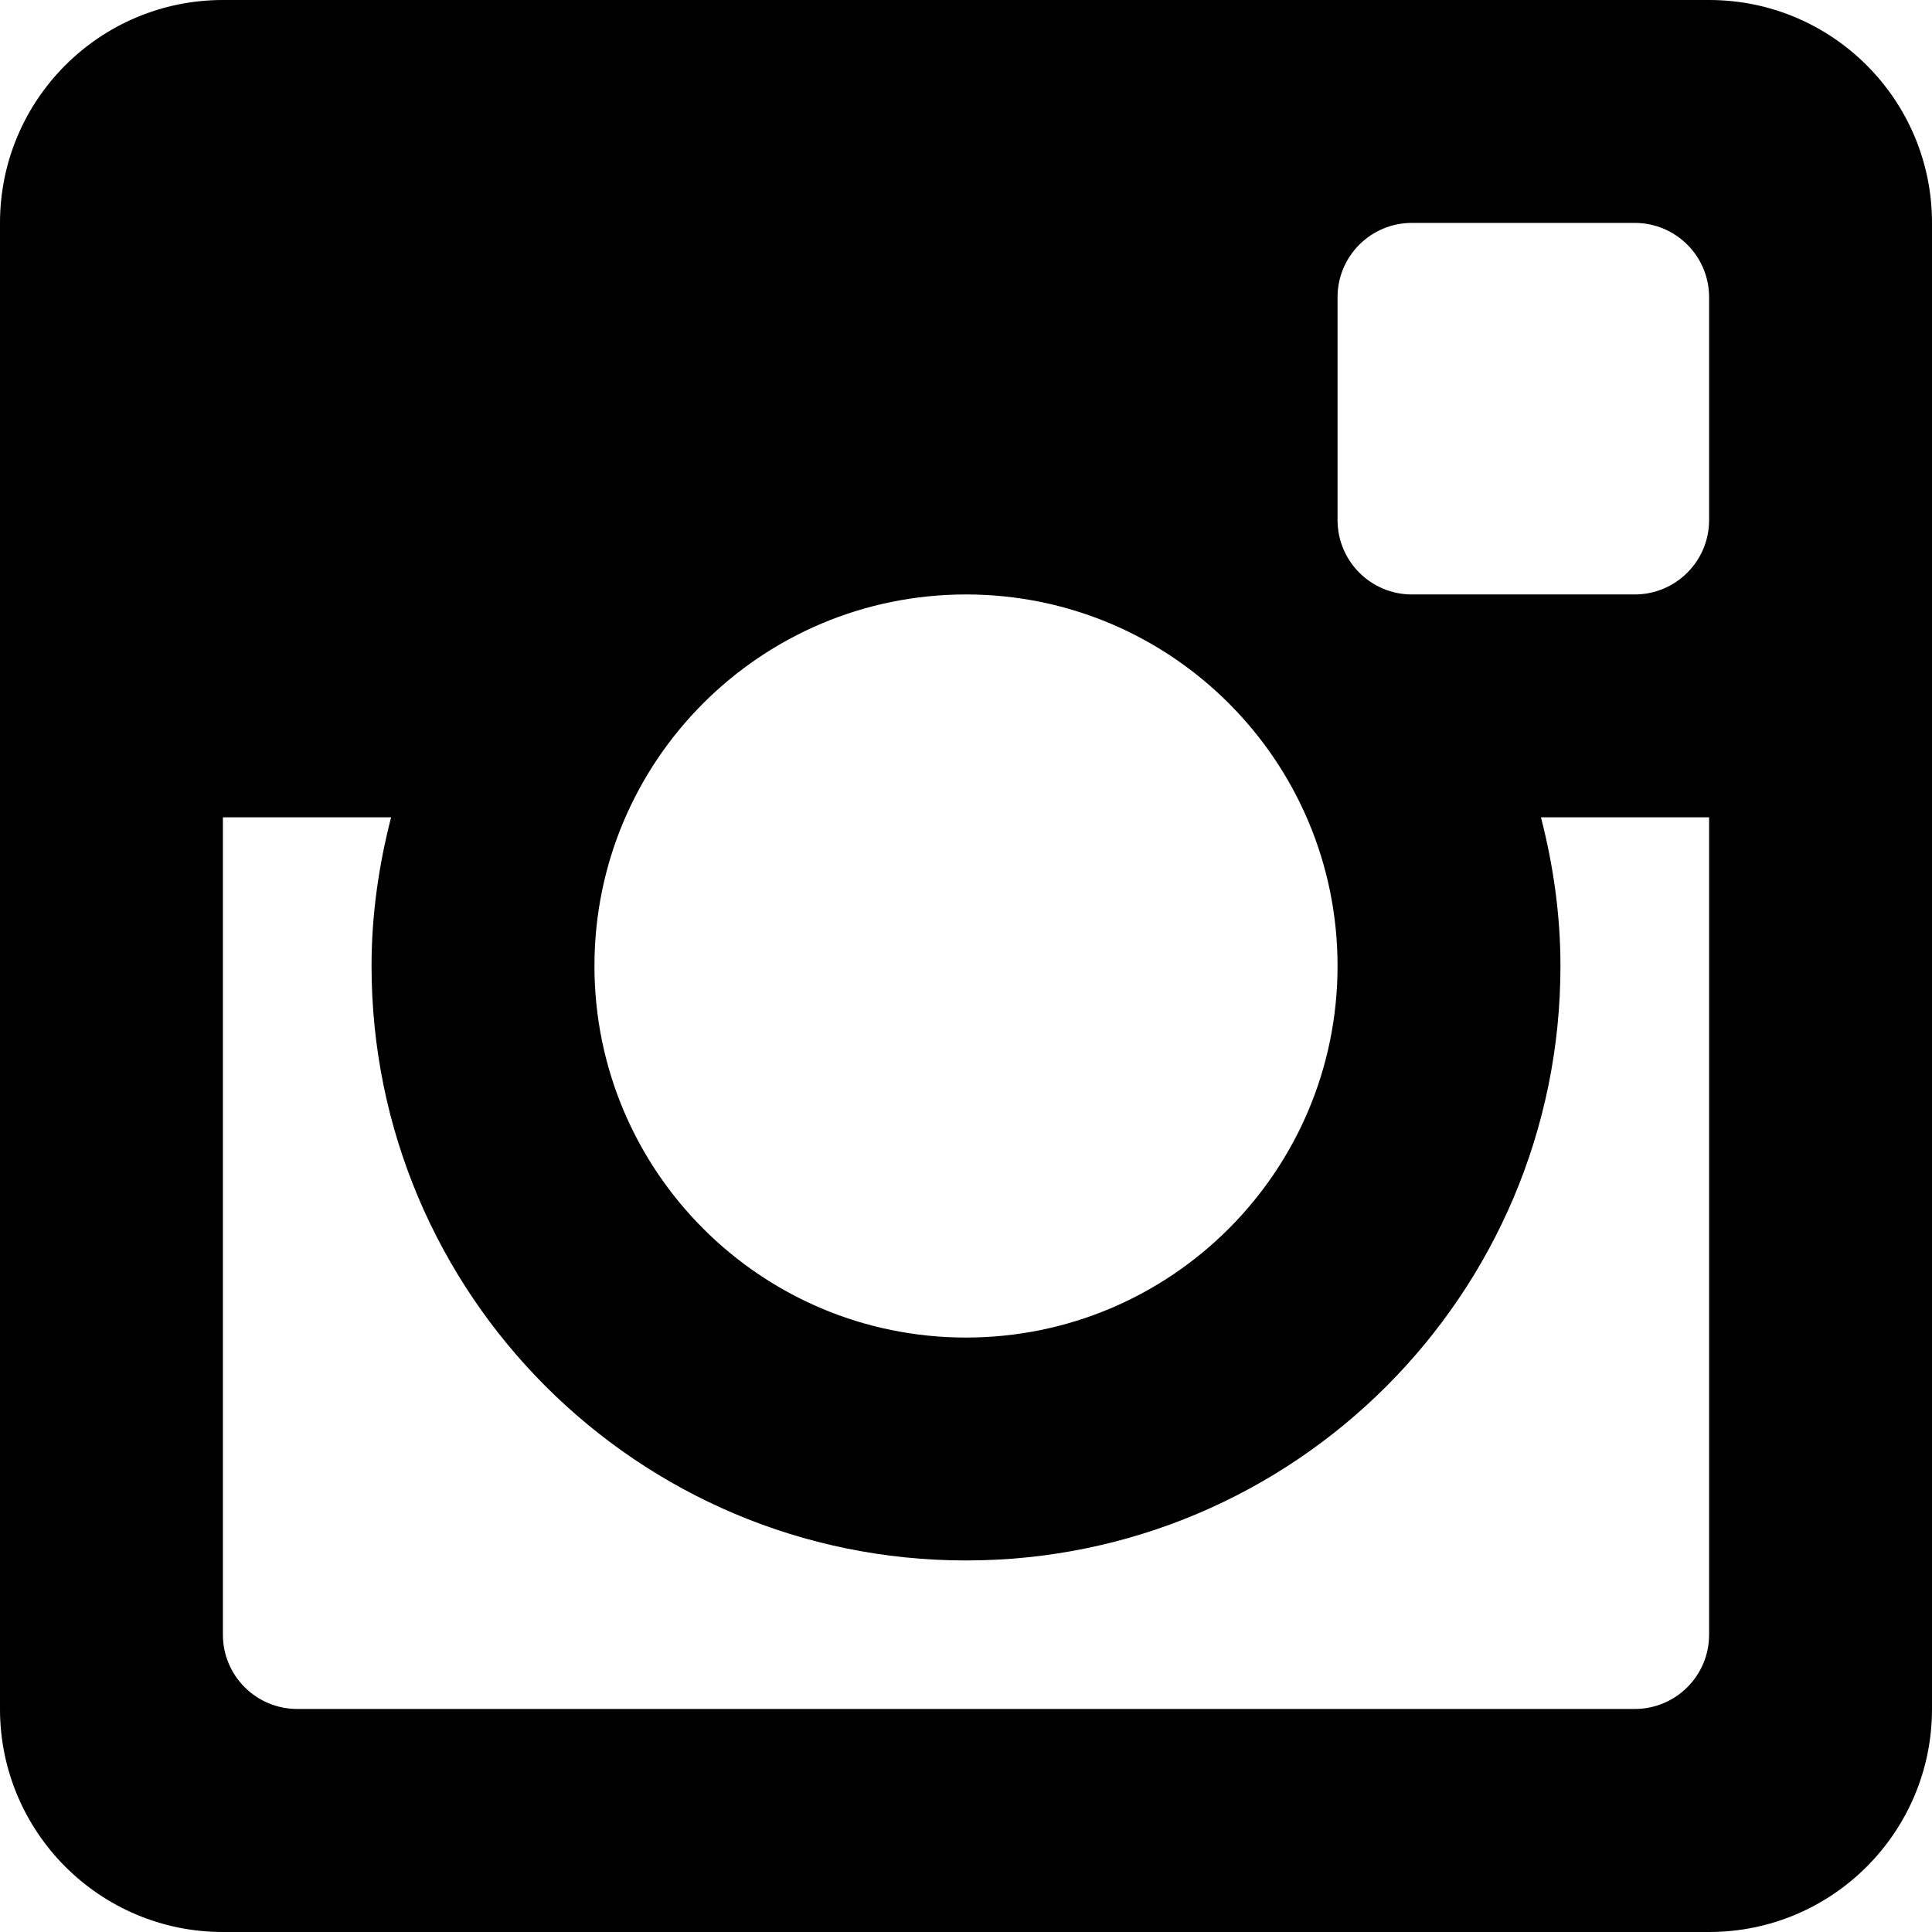
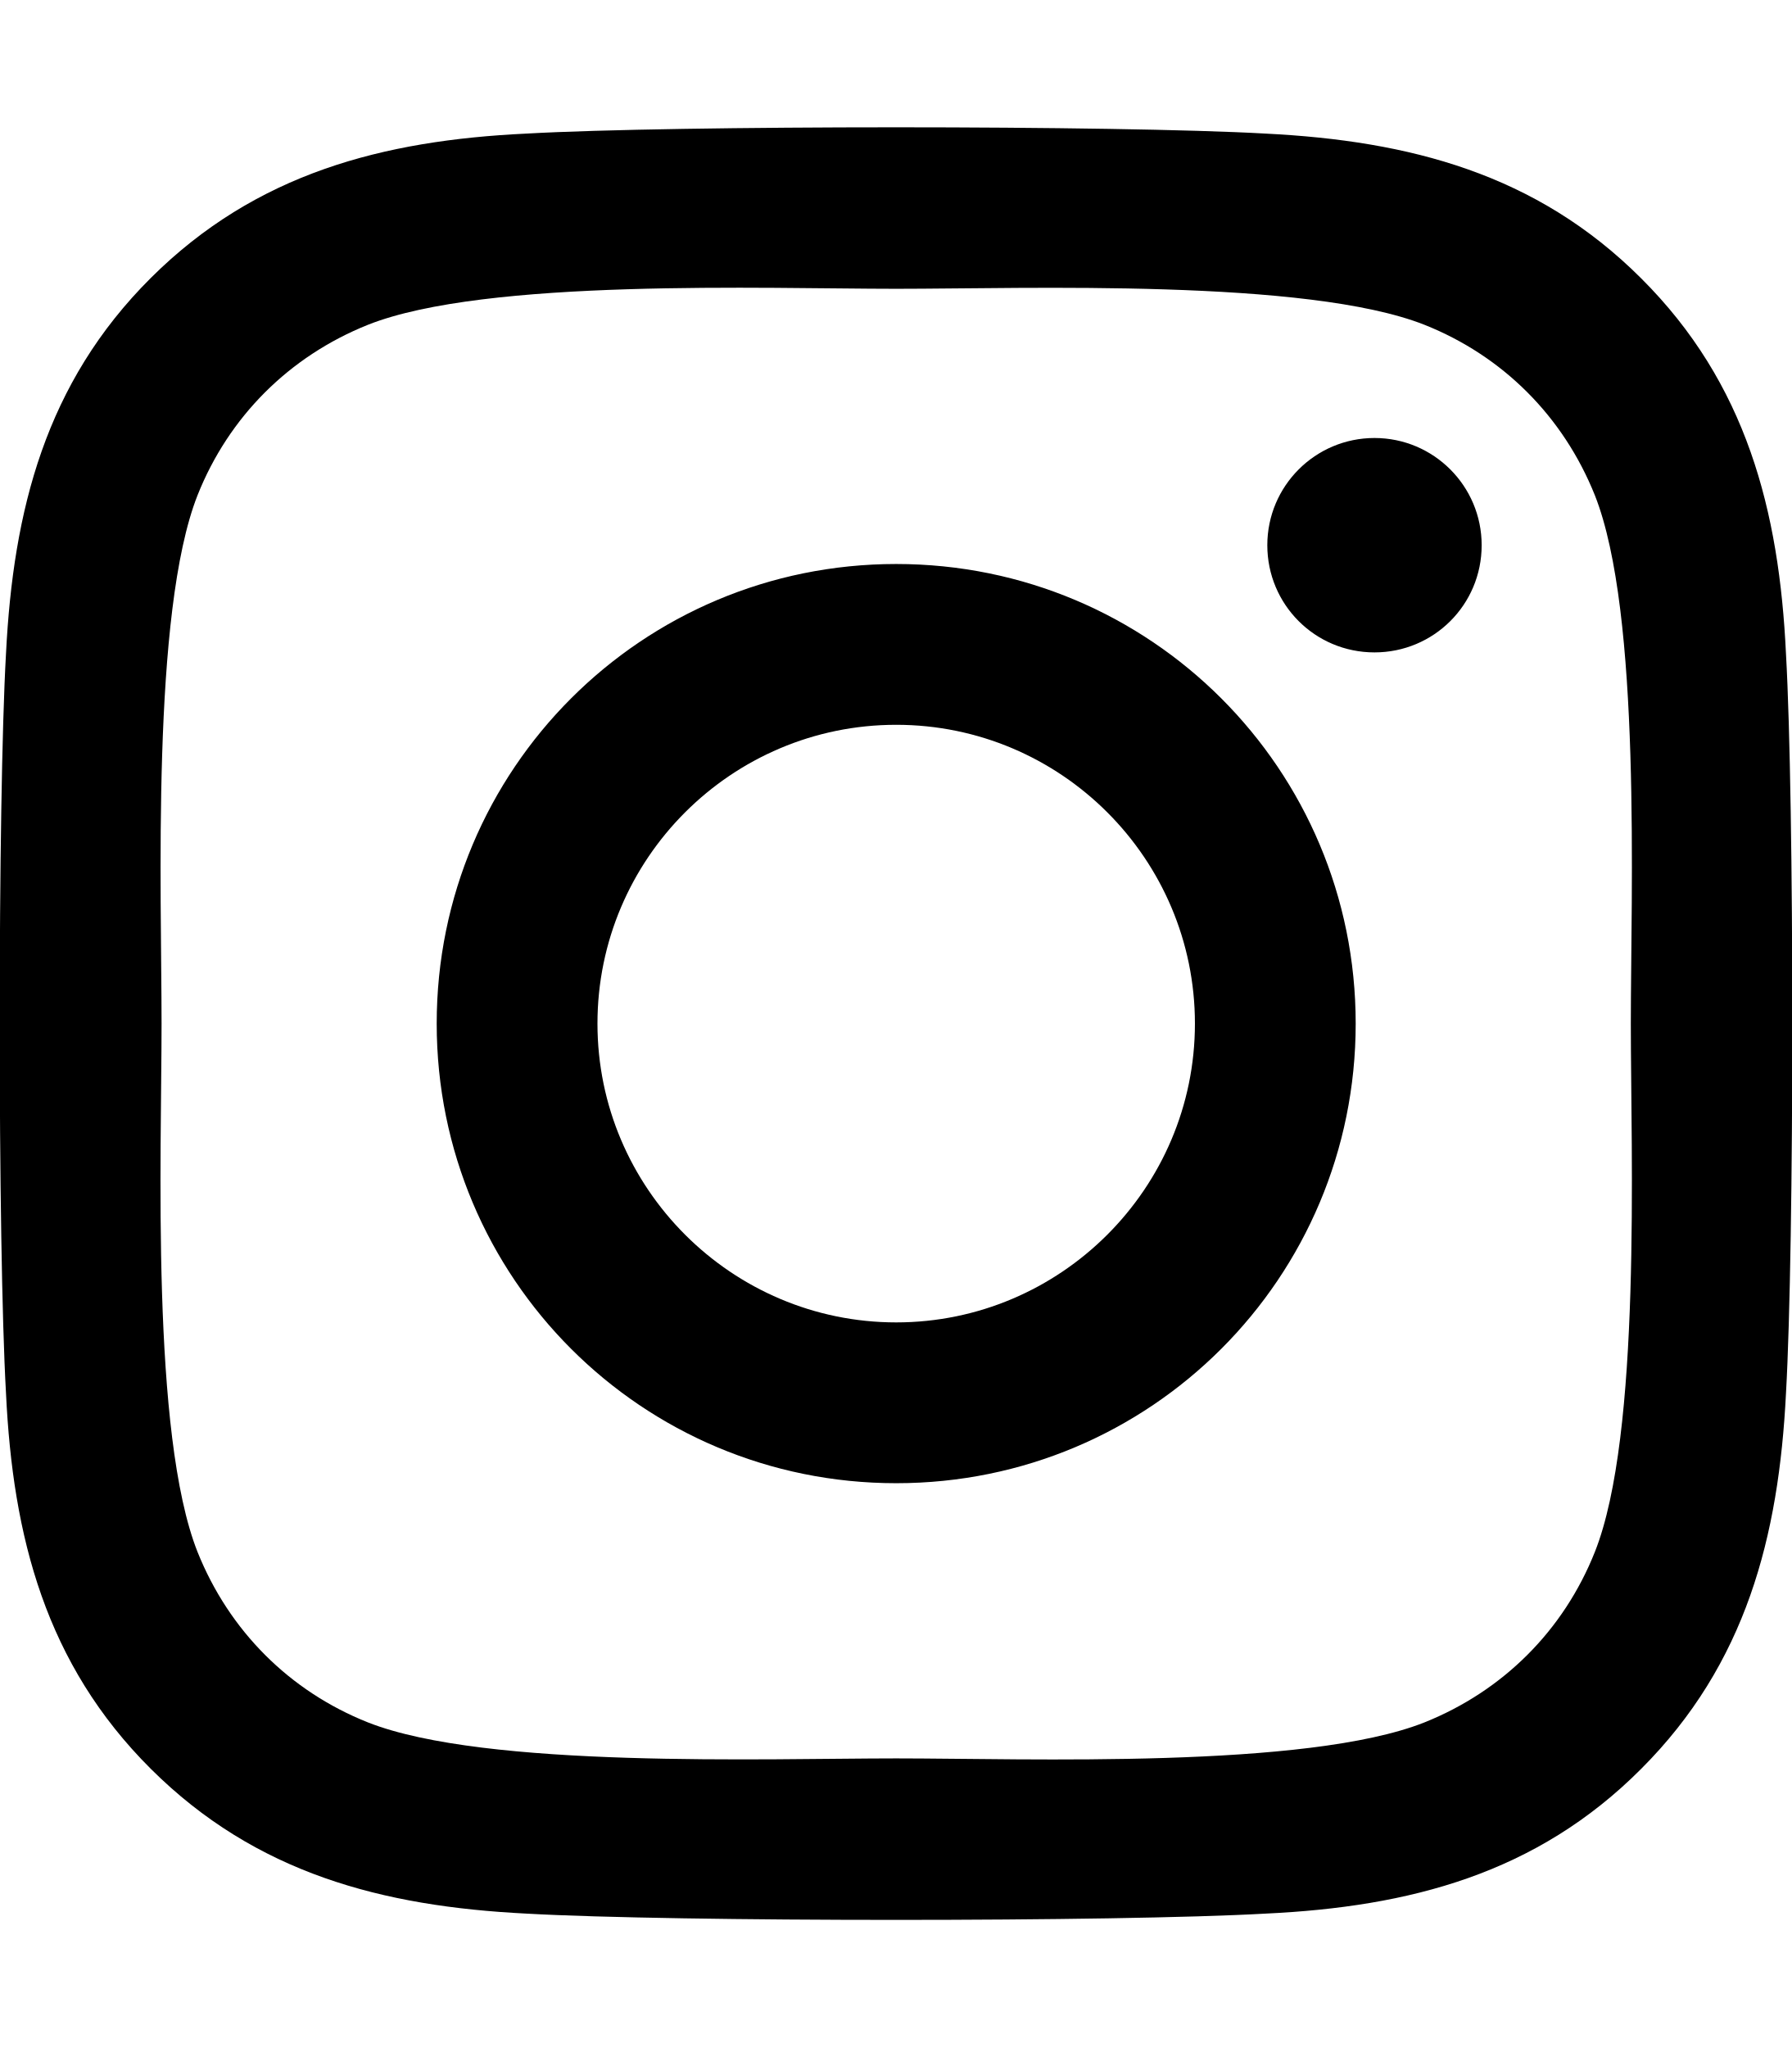
- <svg xmlns="http://www.w3.org/2000/svg" viewBox="0 0 32 32" version="1.1">
-   <path d="M25.523,13.537 C25.726,14.325 25.846,15.148 25.846,15.999 C25.846,21.438 21.438,25.846 16,25.846 C10.562,25.846 6.154,21.438 6.154,15.999 C6.154,15.148 6.275,14.325 6.478,13.537 L3.692,13.537 L3.692,27.076 C3.692,27.755 4.243,28.306 4.924,28.306 L27.076,28.306 C27.757,28.306 28.308,27.755 28.308,27.076 L28.308,13.537 L25.523,13.537 Z M27.076,3.692 L23.385,3.692 C22.705,3.692 22.154,4.243 22.154,4.922 L22.154,8.615 C22.154,9.294 22.705,9.846 23.385,9.846 L27.076,9.846 C27.757,9.846 28.308,9.294 28.308,8.615 L28.308,4.922 C28.308,4.243 27.757,3.692 27.076,3.692 Z M9.846,15.999 C9.846,19.398 12.601,22.154 16,22.154 C19.399,22.154 22.154,19.398 22.154,15.999 C22.154,12.6 19.399,9.846 16,9.846 C12.601,9.846 9.846,12.6 9.846,15.999 Z M3.692,32 C1.653,32 0,30.346 0,28.306 L0,3.692 C0,1.653 1.653,0 3.692,0 L28.308,0 C30.347,0 32,1.653 32,3.692 L32,28.306 C32,30.346 30.347,32 28.308,32 L3.692,32 Z" id="Imported-Layers" />
+ <svg xmlns="http://www.w3.org/2000/svg" aria-hidden="true" focusable="false" data-prefix="fab" data-icon="instagram" class="svg-inline--fa fa-instagram fa-w-14" role="img" viewBox="0 0 448 512">
+   <path fill="currentColor" d="M224.1 141c-63.6 0-114.9 51.3-114.9 114.9s51.3 114.9 114.9 114.9S339 319.5 339 255.9 287.7 141 224.1 141zm0 189.6c-41.1 0-74.7-33.5-74.7-74.7s33.5-74.7 74.7-74.7 74.7 33.5 74.7 74.7-33.6 74.7-74.7 74.7zm146.4-194.3c0 14.9-12 26.8-26.8 26.8-14.9 0-26.8-12-26.8-26.8s12-26.8 26.8-26.8 26.8 12 26.8 26.8zm76.1 27.2c-1.7-35.9-9.9-67.7-36.2-93.9-26.2-26.2-58-34.4-93.9-36.2-37-2.1-147.9-2.1-184.9 0-35.8 1.7-67.6 9.9-93.9 36.1s-34.4 58-36.2 93.9c-2.1 37-2.1 147.9 0 184.9 1.7 35.9 9.9 67.7 36.2 93.9s58 34.4 93.9 36.2c37 2.1 147.9 2.1 184.9 0 35.9-1.7 67.7-9.9 93.9-36.2 26.2-26.2 34.4-58 36.2-93.9 2.1-37 2.1-147.8 0-184.8zM398.8 388c-7.8 19.6-22.9 34.7-42.6 42.6-29.5 11.7-99.5 9-132.1 9s-102.7 2.6-132.1-9c-19.6-7.8-34.7-22.9-42.6-42.6-11.7-29.5-9-99.5-9-132.1s-2.6-102.7 9-132.1c7.8-19.6 22.9-34.7 42.6-42.6 29.5-11.7 99.5-9 132.1-9s102.7-2.6 132.1 9c19.6 7.8 34.7 22.9 42.6 42.6 11.7 29.5 9 99.5 9 132.1s2.7 102.7-9 132.1z" />
</svg>
